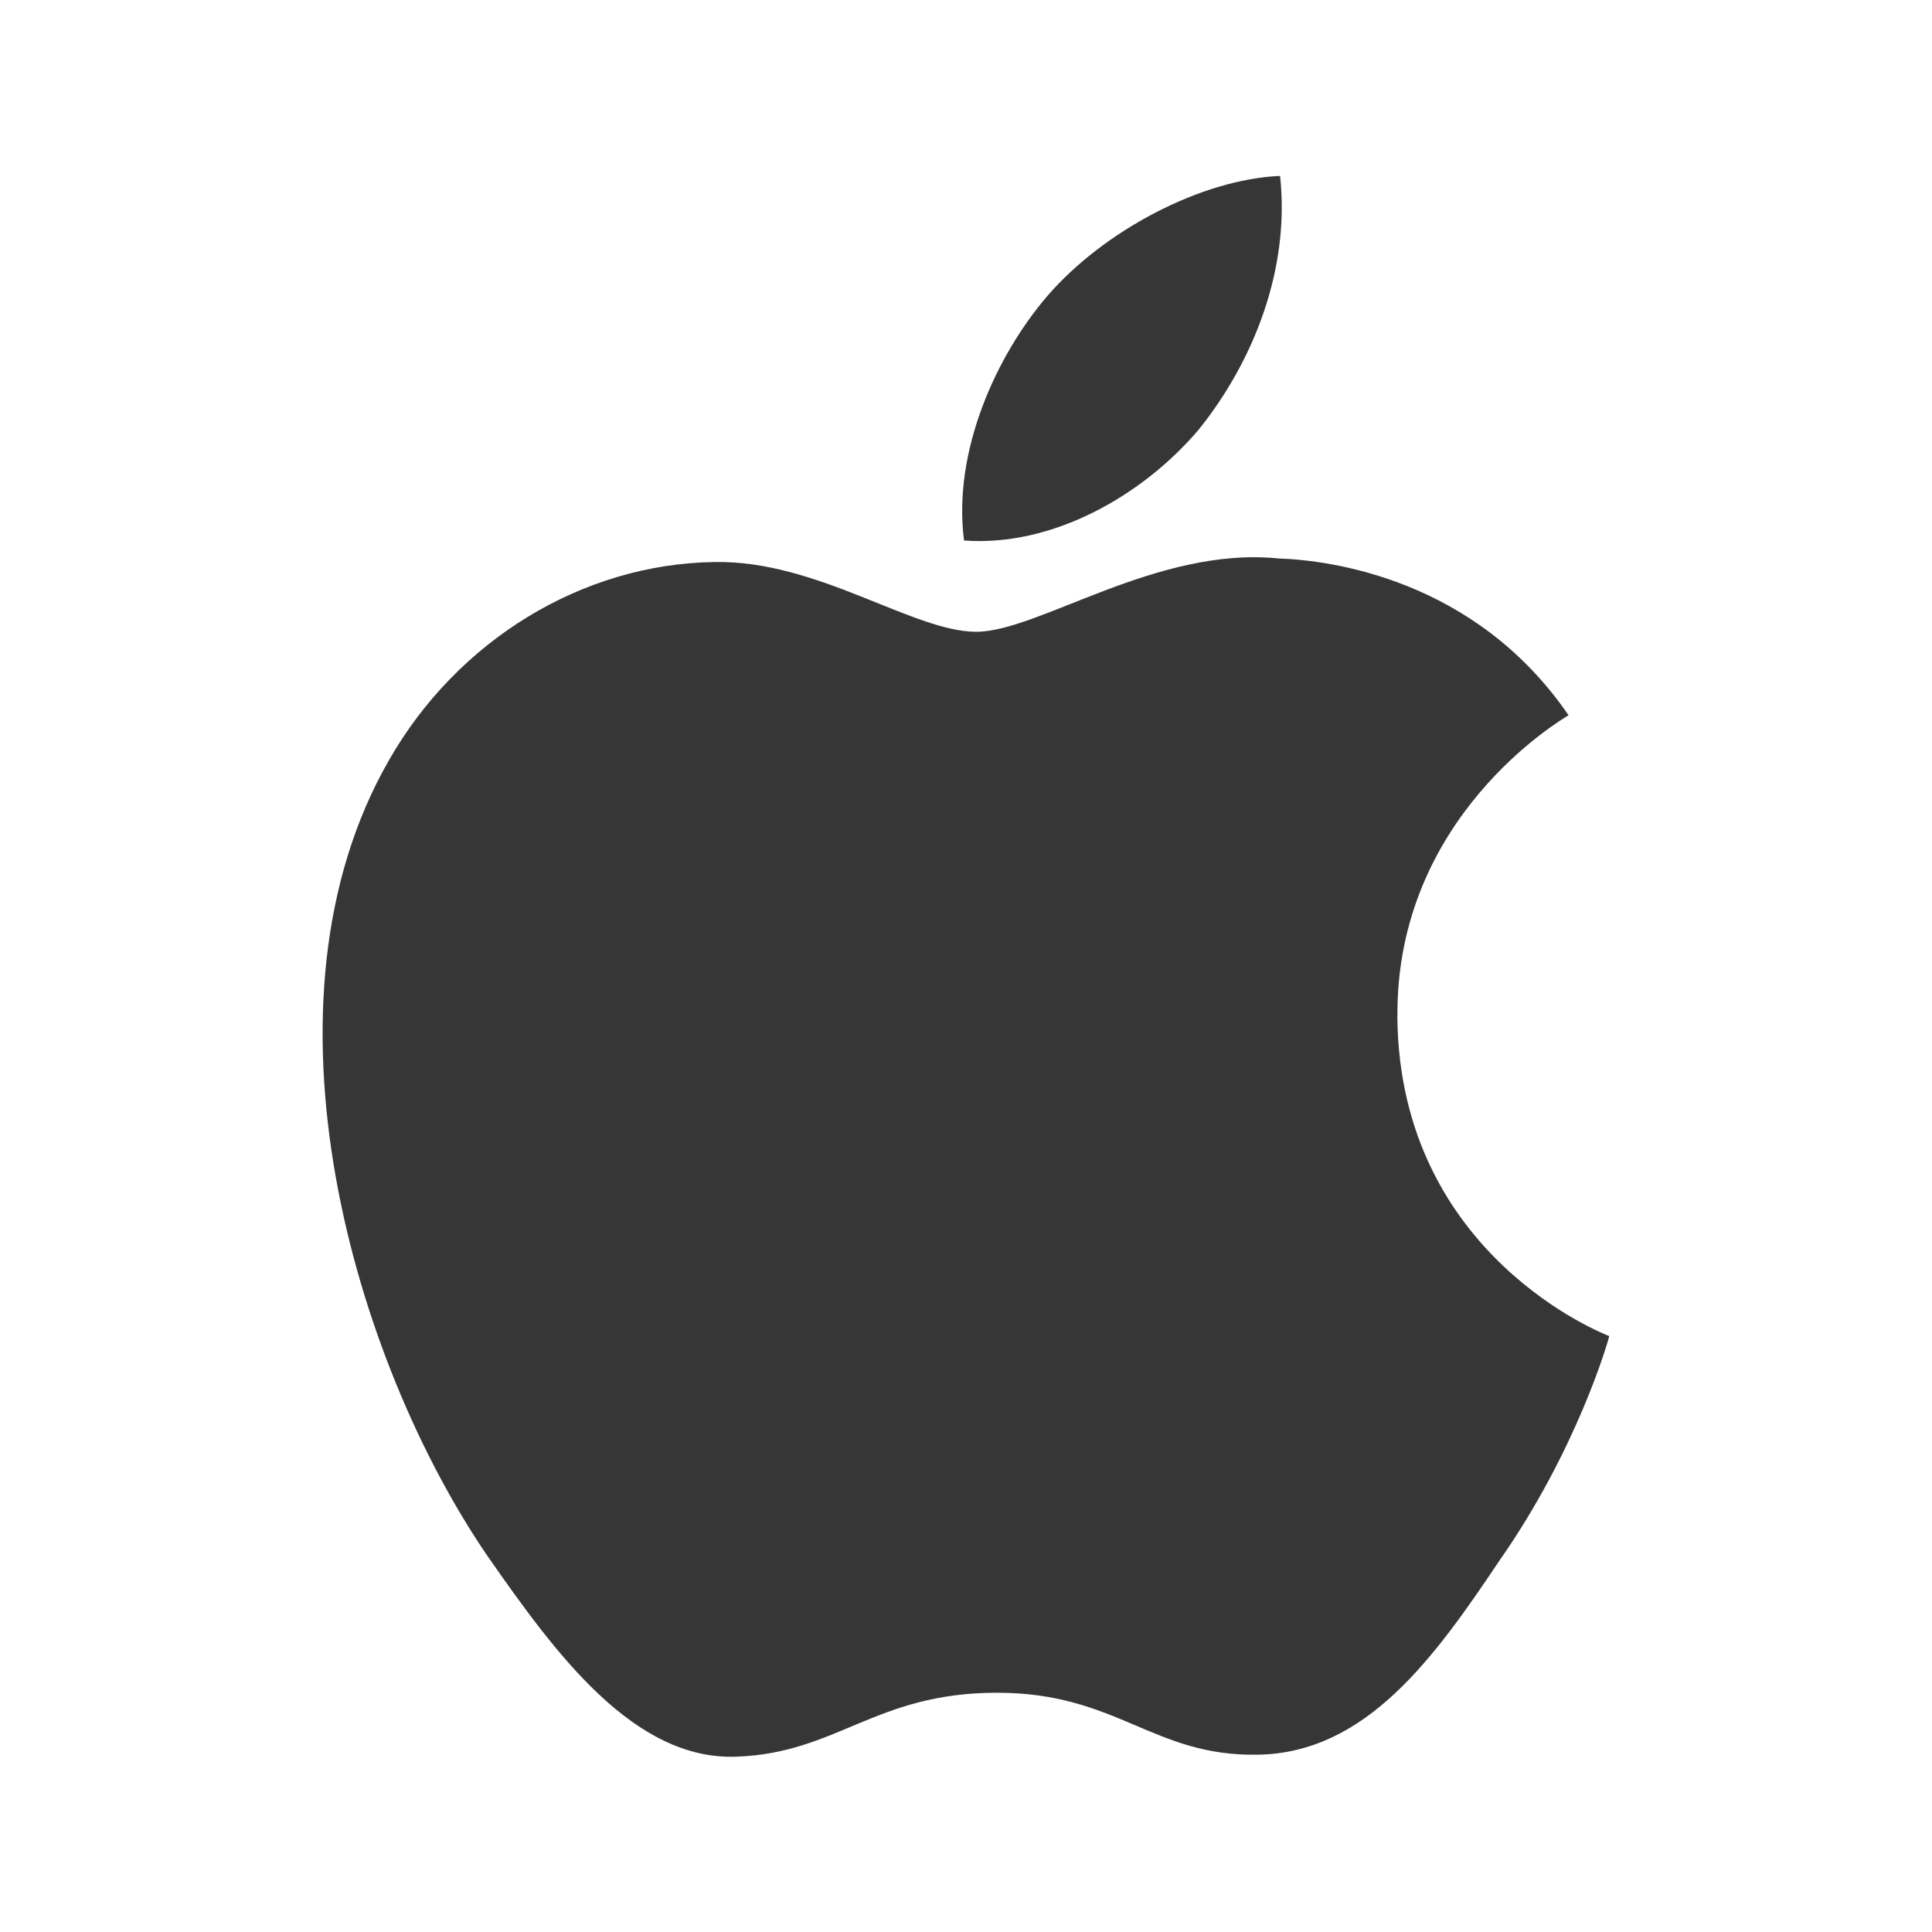
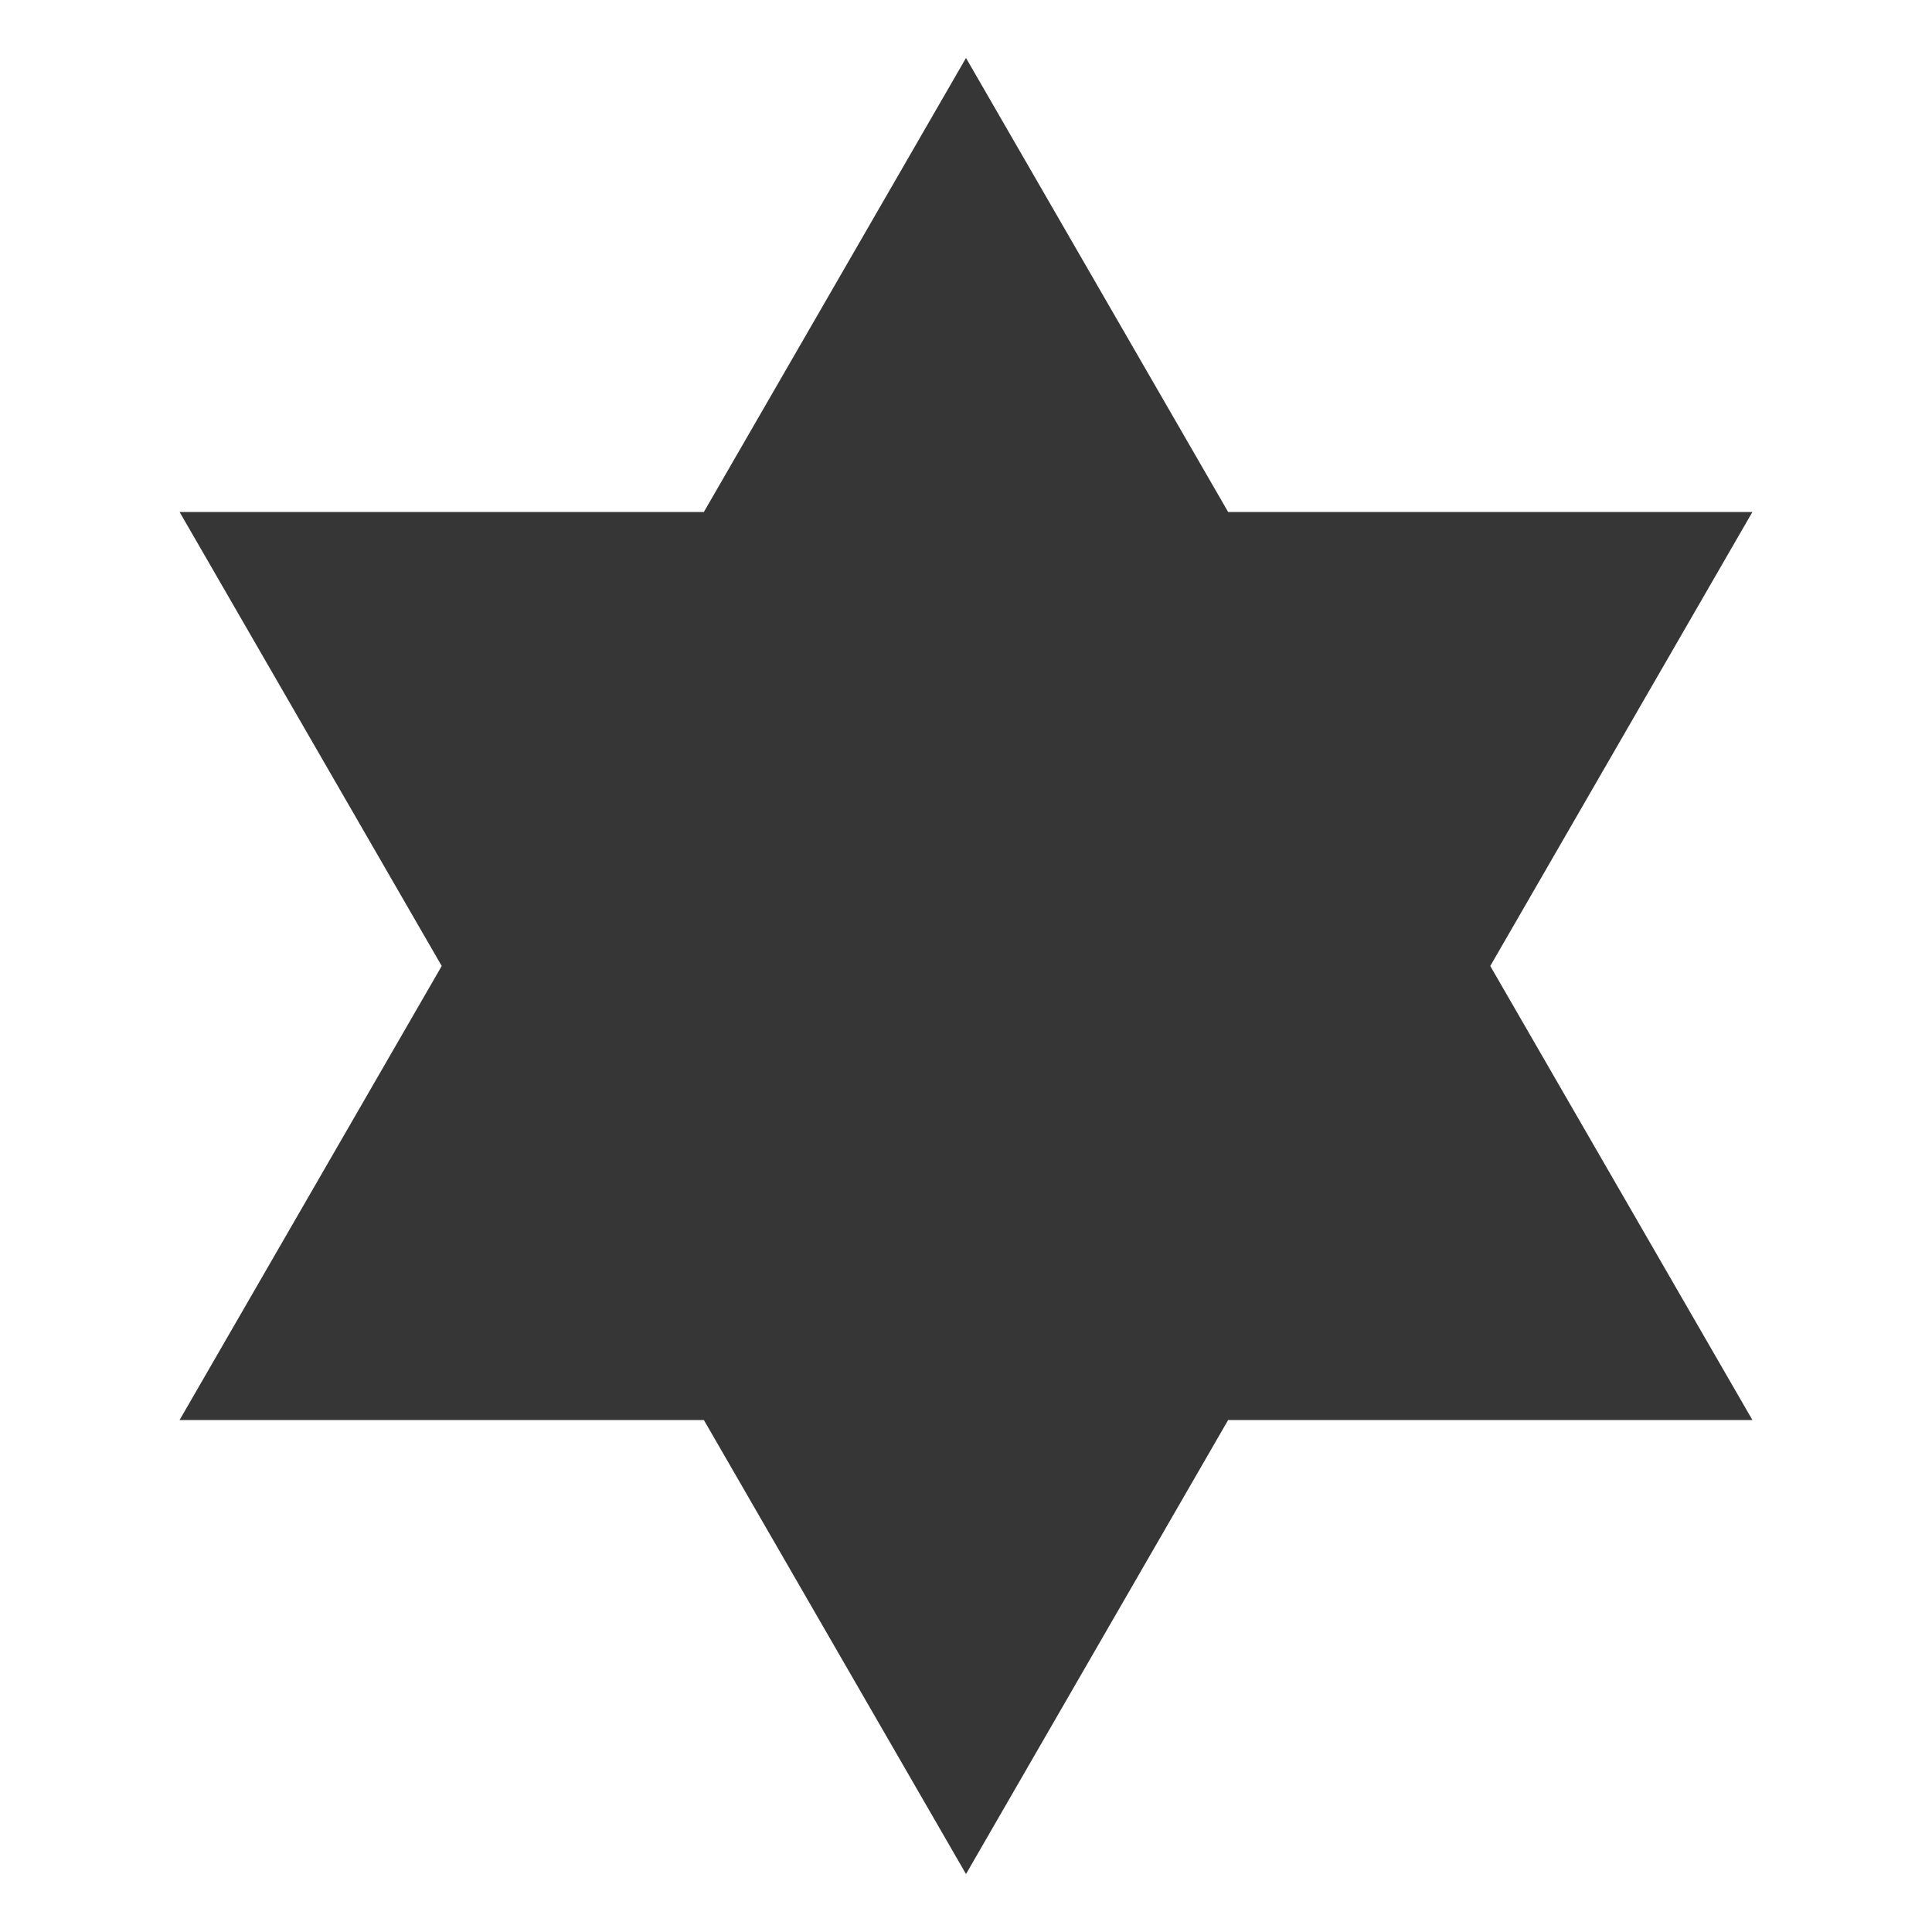
<svg xmlns="http://www.w3.org/2000/svg" width="22" height="22" version="1.1">
  <defs>
    <style id="current-color-scheme" type="text/css">.ColorScheme-Text { color:#363636; }</style>
  </defs>
-   <g class="ColorScheme-Text" transform="matrix(1.125 0 0 1.125 2 -317.5)" fill="currentColor">
-     <path d="m10.356 286.57c0.552-0.687 0.926-1.621 0.823-2.567-0.795 0.033-1.785 0.552-2.359 1.219-0.507 0.592-0.957 1.559-0.84 2.471 0.892 0.067 1.806-0.451 2.377-1.124zm2.011 5.945c-0.019-2.023 1.656-3.006 1.732-3.053-0.947-1.383-2.417-1.57-2.935-1.587-1.235-0.126-2.43 0.742-3.06 0.742-0.641-8e-5 -1.609-0.727-2.652-0.706-1.344 0.02-2.602 0.798-3.291 2.003-1.418 2.463-0.361 6.08 1.001 8.066 0.682 0.978 1.477 2.066 2.52 2.023 1.02-0.039 1.4-0.647 2.632-0.647 1.22 0 1.577 0.647 2.641 0.627 1.095-0.018 1.784-0.979 2.442-1.961 0.785-1.12 1.101-2.218 1.114-2.276-0.024-9e-3 -2.122-0.807-2.145-3.229z" />
-   </g>
+   <path class="ColorScheme-Text" d="M11.000 0.660 L13.985 5.830 L19.955 5.830 L16.970 11.000 L19.955 16.170 L13.985 16.170 L11.000 21.340 L8.015 16.170 L2.045 16.170 L5.030 11.000 L2.045 5.830 L8.015 5.830 Z" fill="currentColor" />
</svg>
